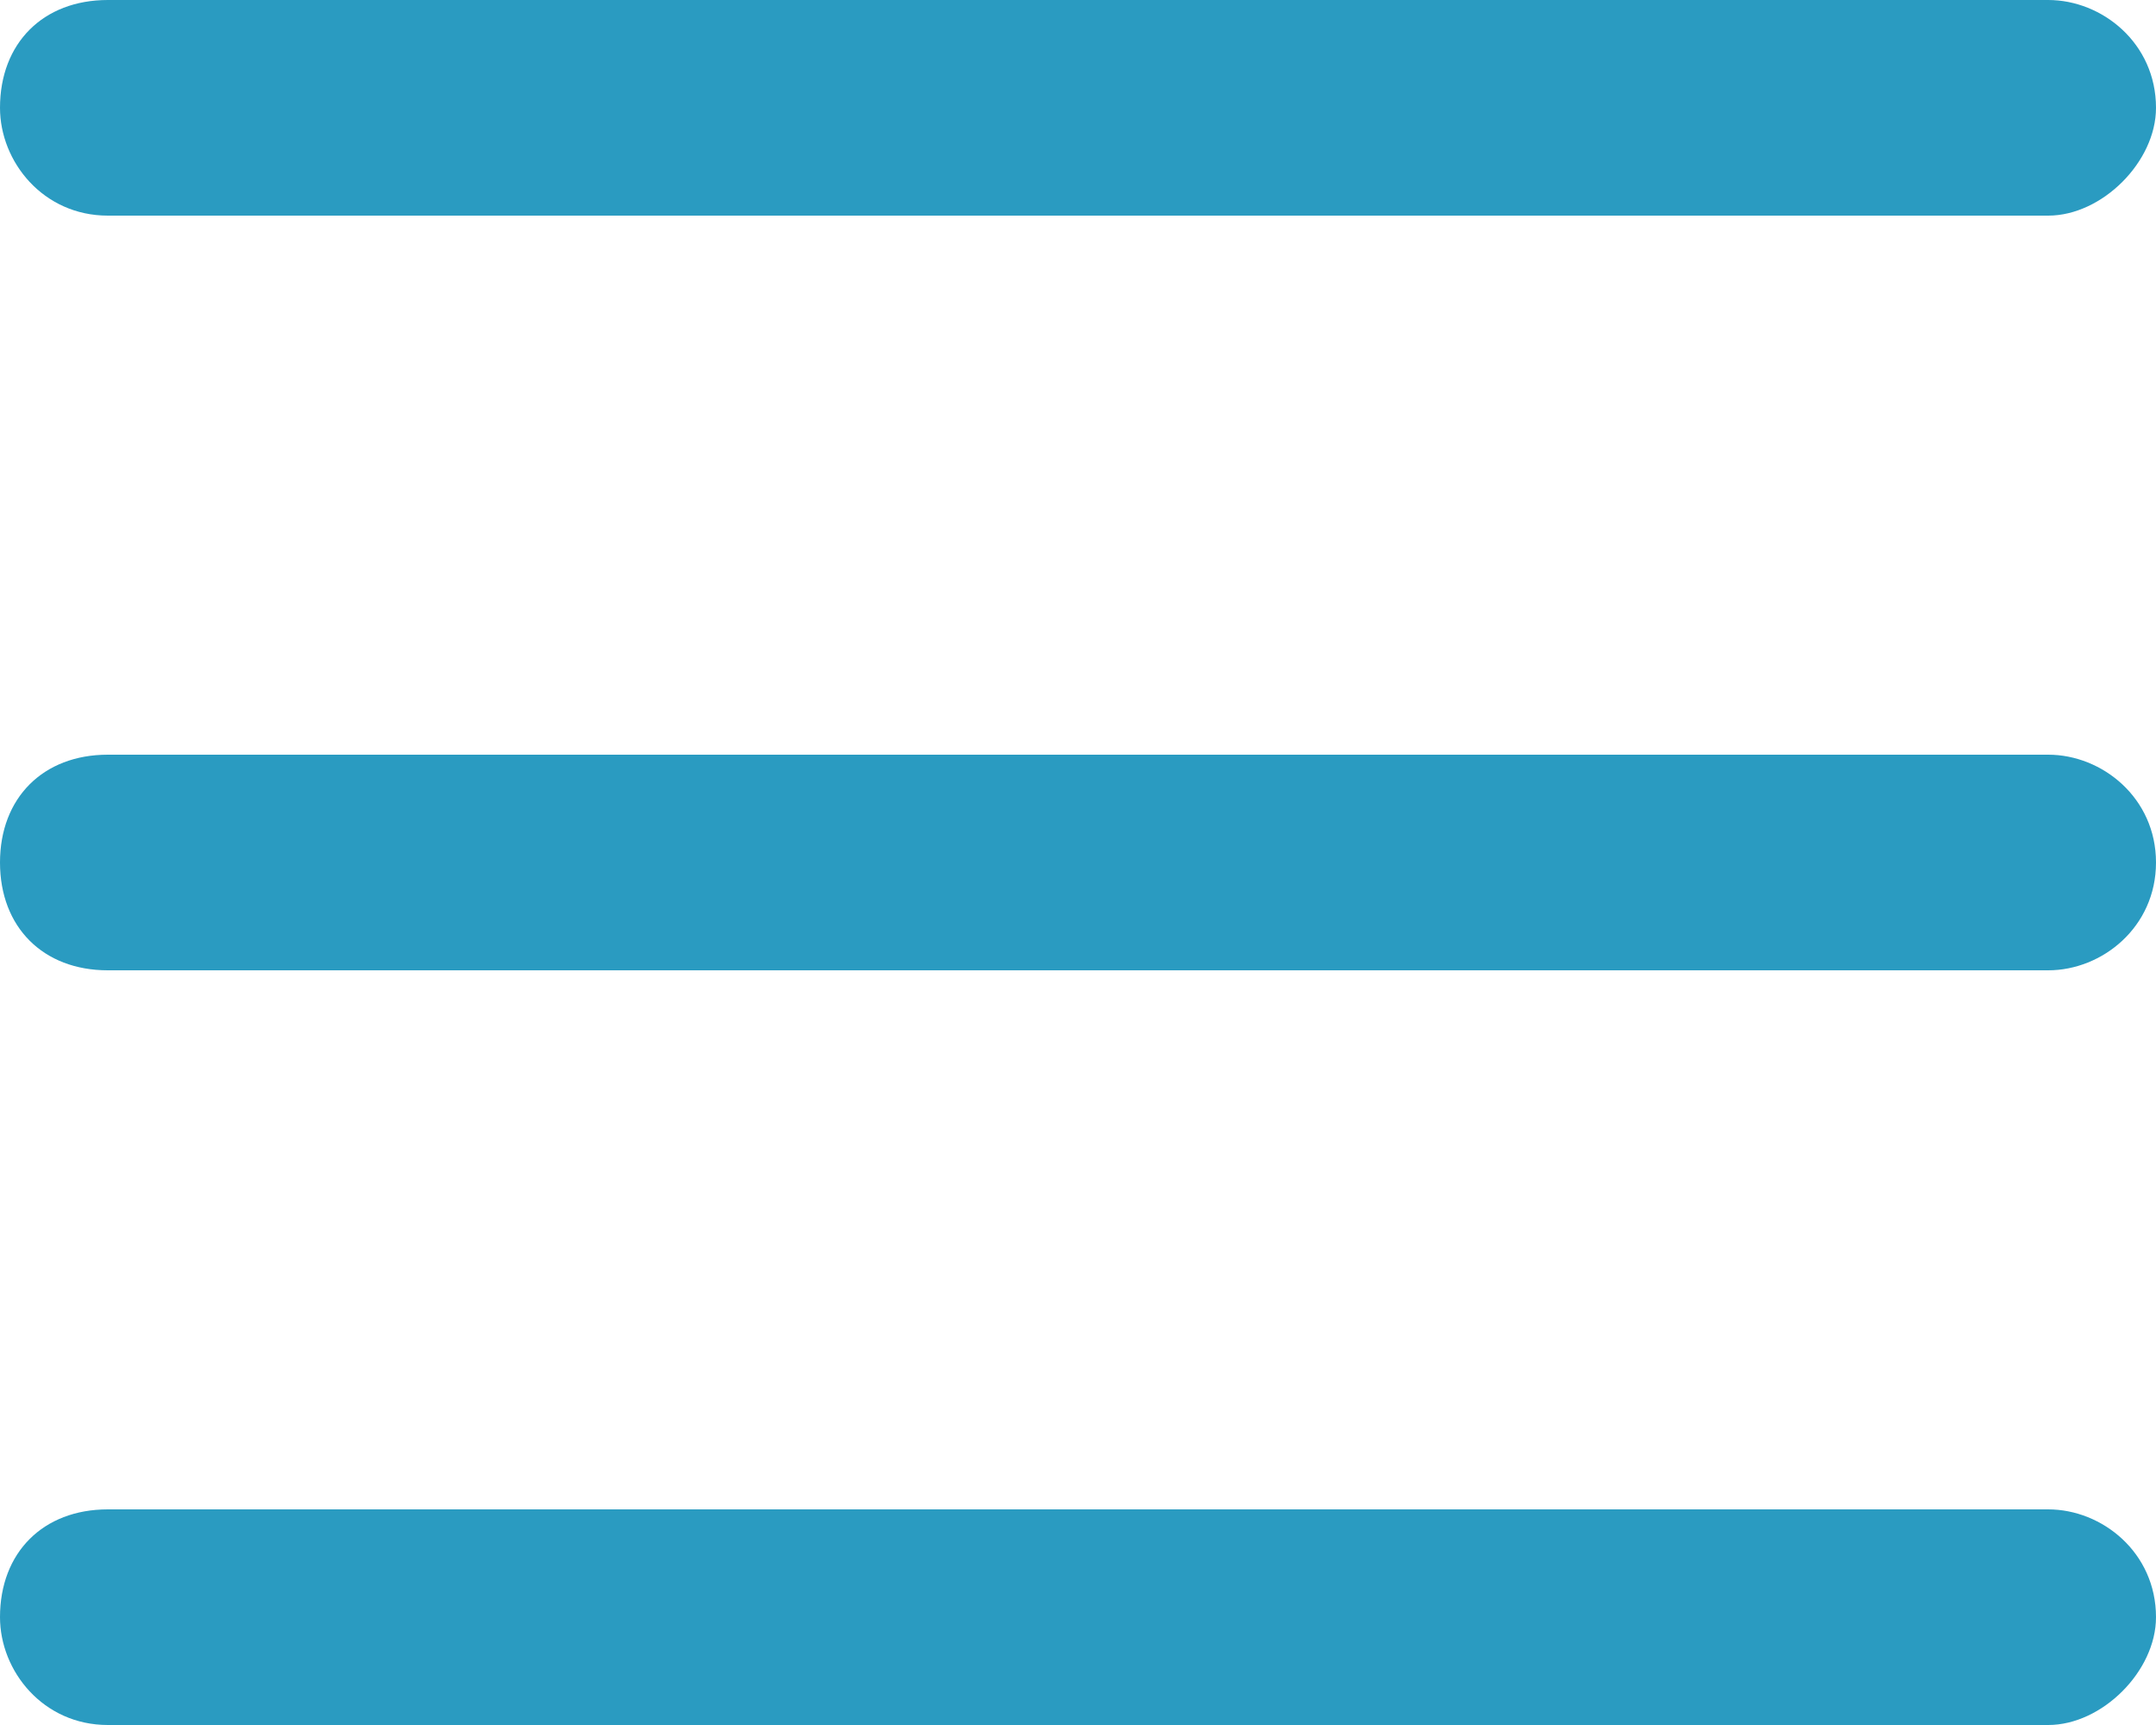
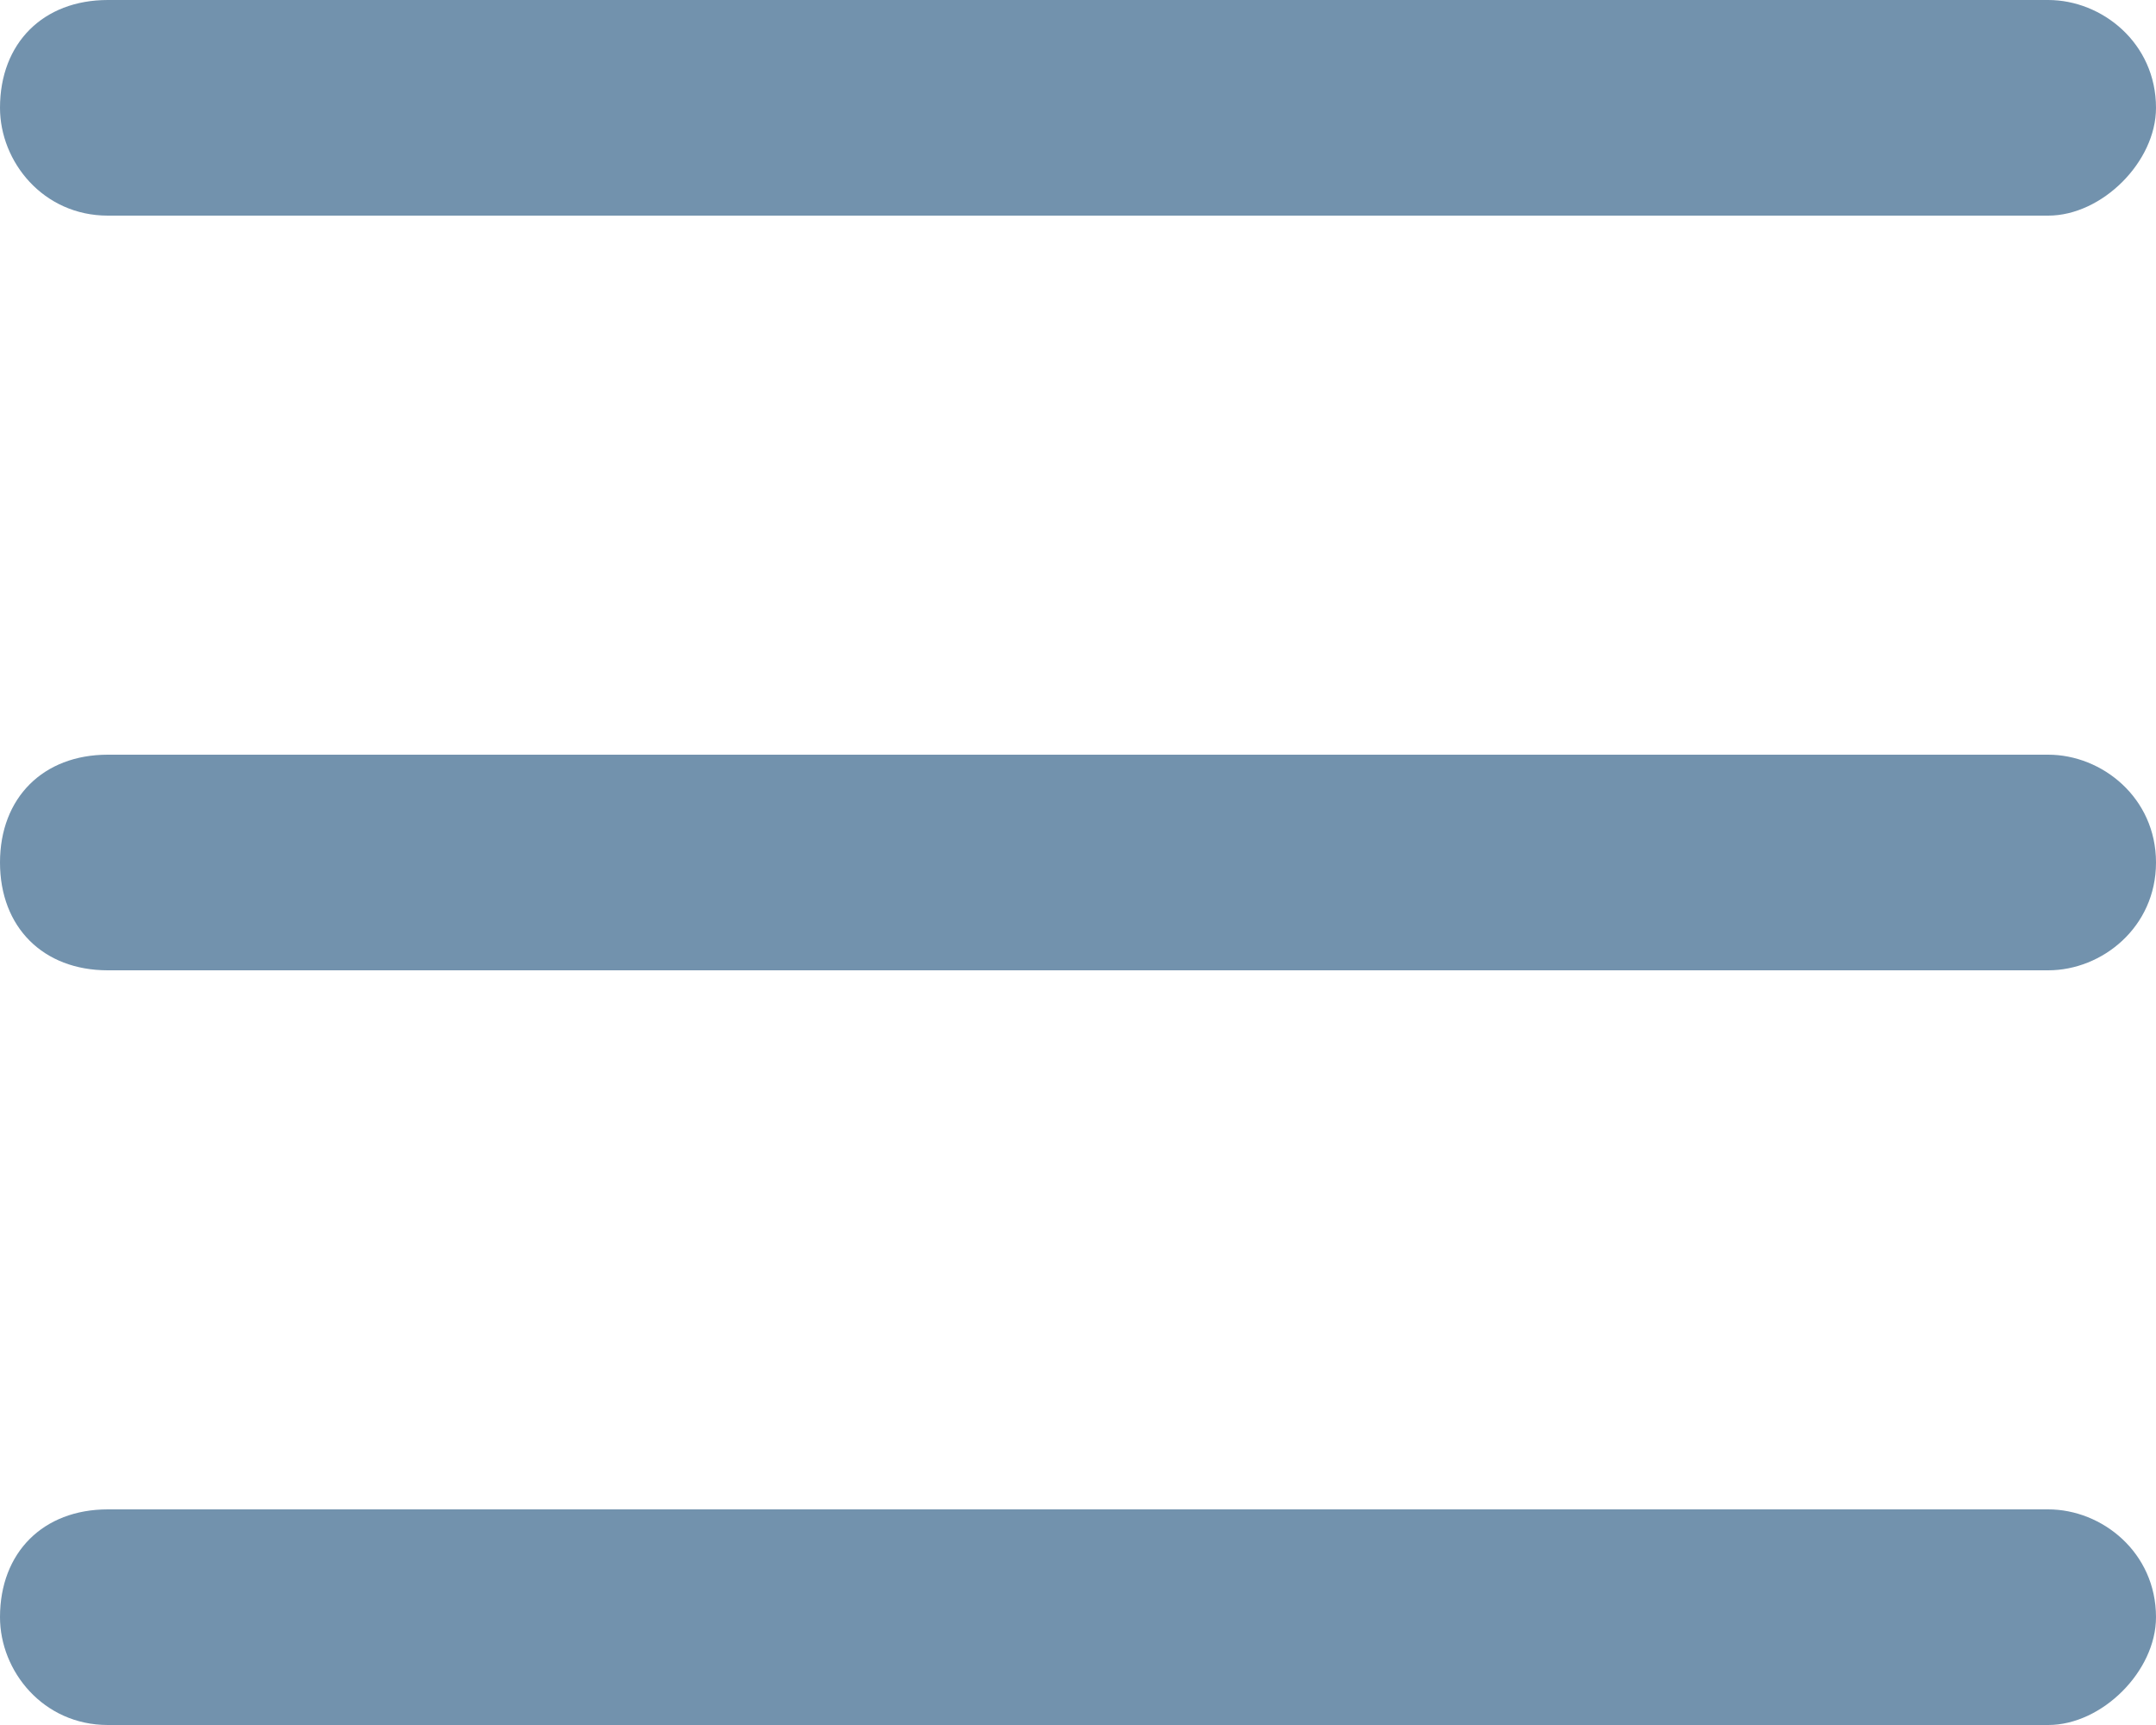
<svg xmlns="http://www.w3.org/2000/svg" width="20" height="16" viewBox="0 0 20 16">
-   <g fill="#2a9bc1" fill-rule="evenodd">
+   <g fill="#7292ad" fill-rule="evenodd">
    <path d="M1 2c-.6 0-1-.5-1-1 0-.6.4-1 1-1h18c.5 0 1 .4 1 1 0 .5-.5 1-1 1H1zM1 9c-.6 0-1-.4-1-1s.4-1 1-1h18c.5 0 1 .4 1 1s-.5 1-1 1H1zM1 16c-.6 0-1-.5-1-1 0-.6.4-1 1-1h18c.5 0 1 .4 1 1 0 .5-.5 1-1 1H1z" />
  </g>
</svg>
